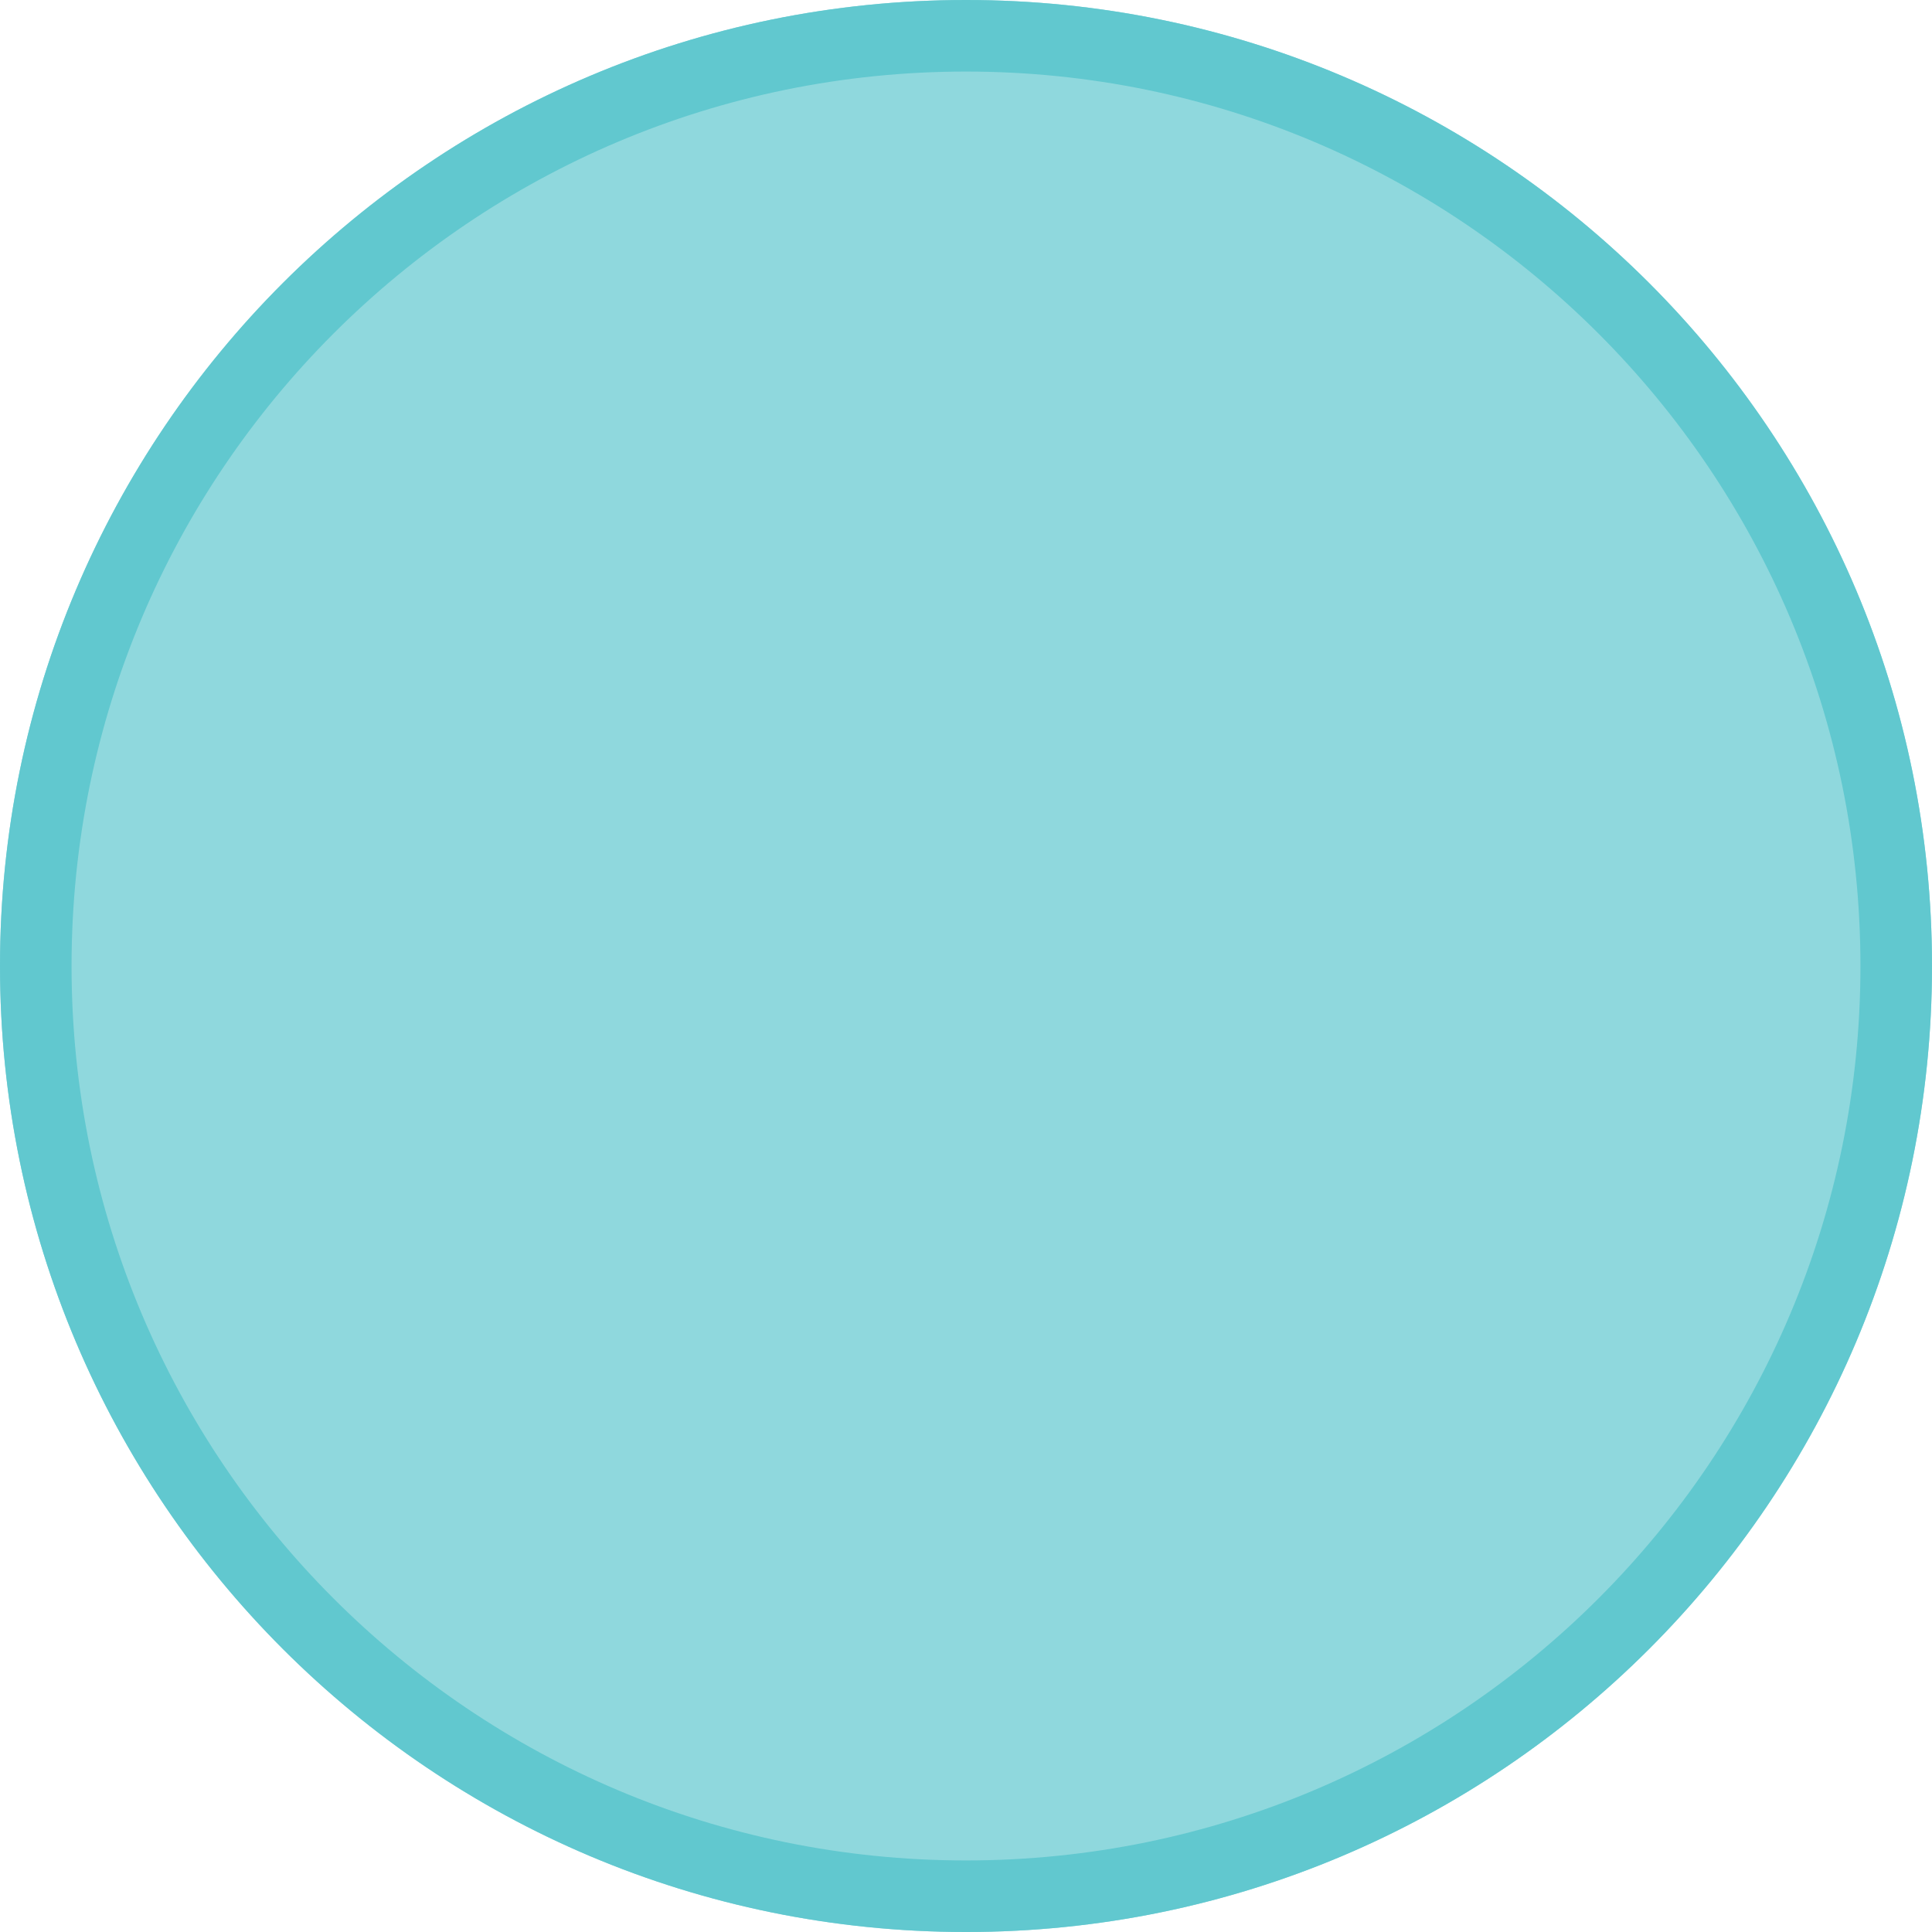
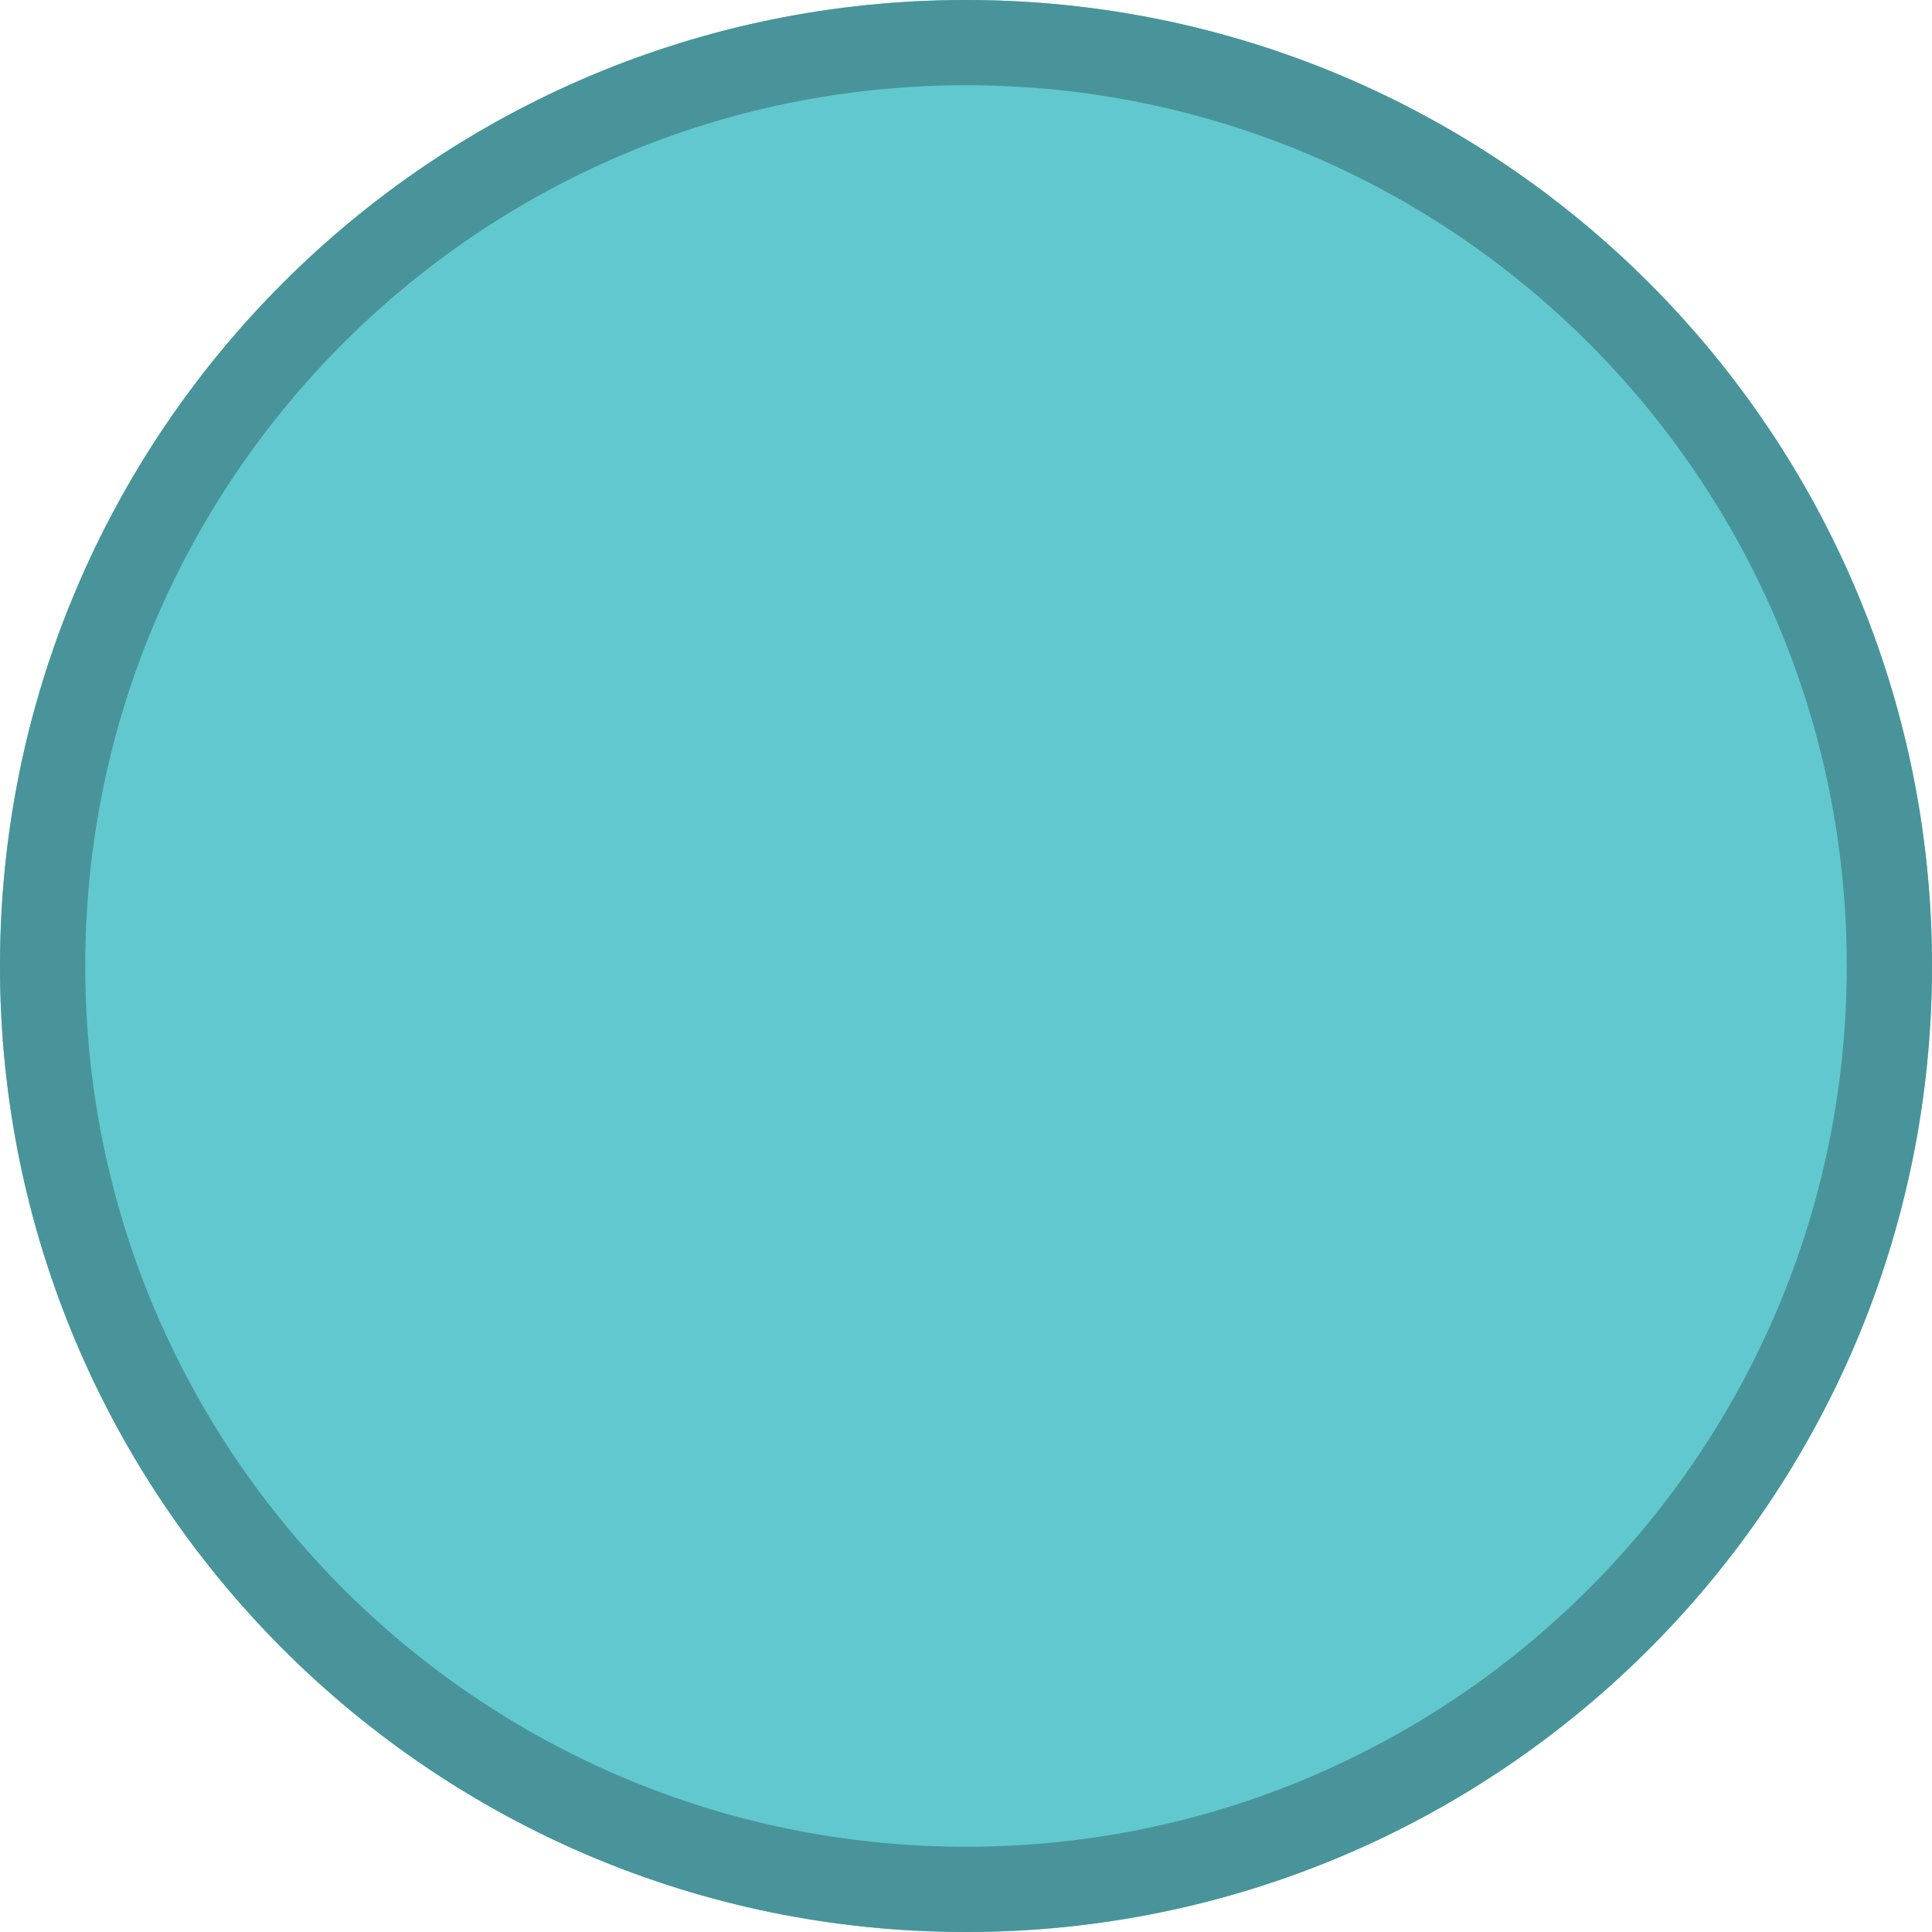
- <svg xmlns="http://www.w3.org/2000/svg" width="81" height="81" viewBox="0 0 81 81">
-   <g id="Ellipse_10" data-name="Ellipse 10" fill="rgba(97,200,207,0.71)" stroke="#61c8cf" stroke-width="3">
-     <circle cx="40.5" cy="40.5" r="40.5" stroke="none" />
-     <circle cx="40.5" cy="40.5" r="39" fill="none" />
+ <svg xmlns="http://www.w3.org/2000/svg" width="68" height="68" viewBox="0 0 68 68">
+   <g id="Ellipse_10" data-name="Ellipse 10" fill="#61c8cf" stroke="#49949a" stroke-width="3">
+     <circle cx="34" cy="34" r="34" stroke="none" />
+     <circle cx="34" cy="34" r="32.5" fill="none" />
  </g>
</svg>
